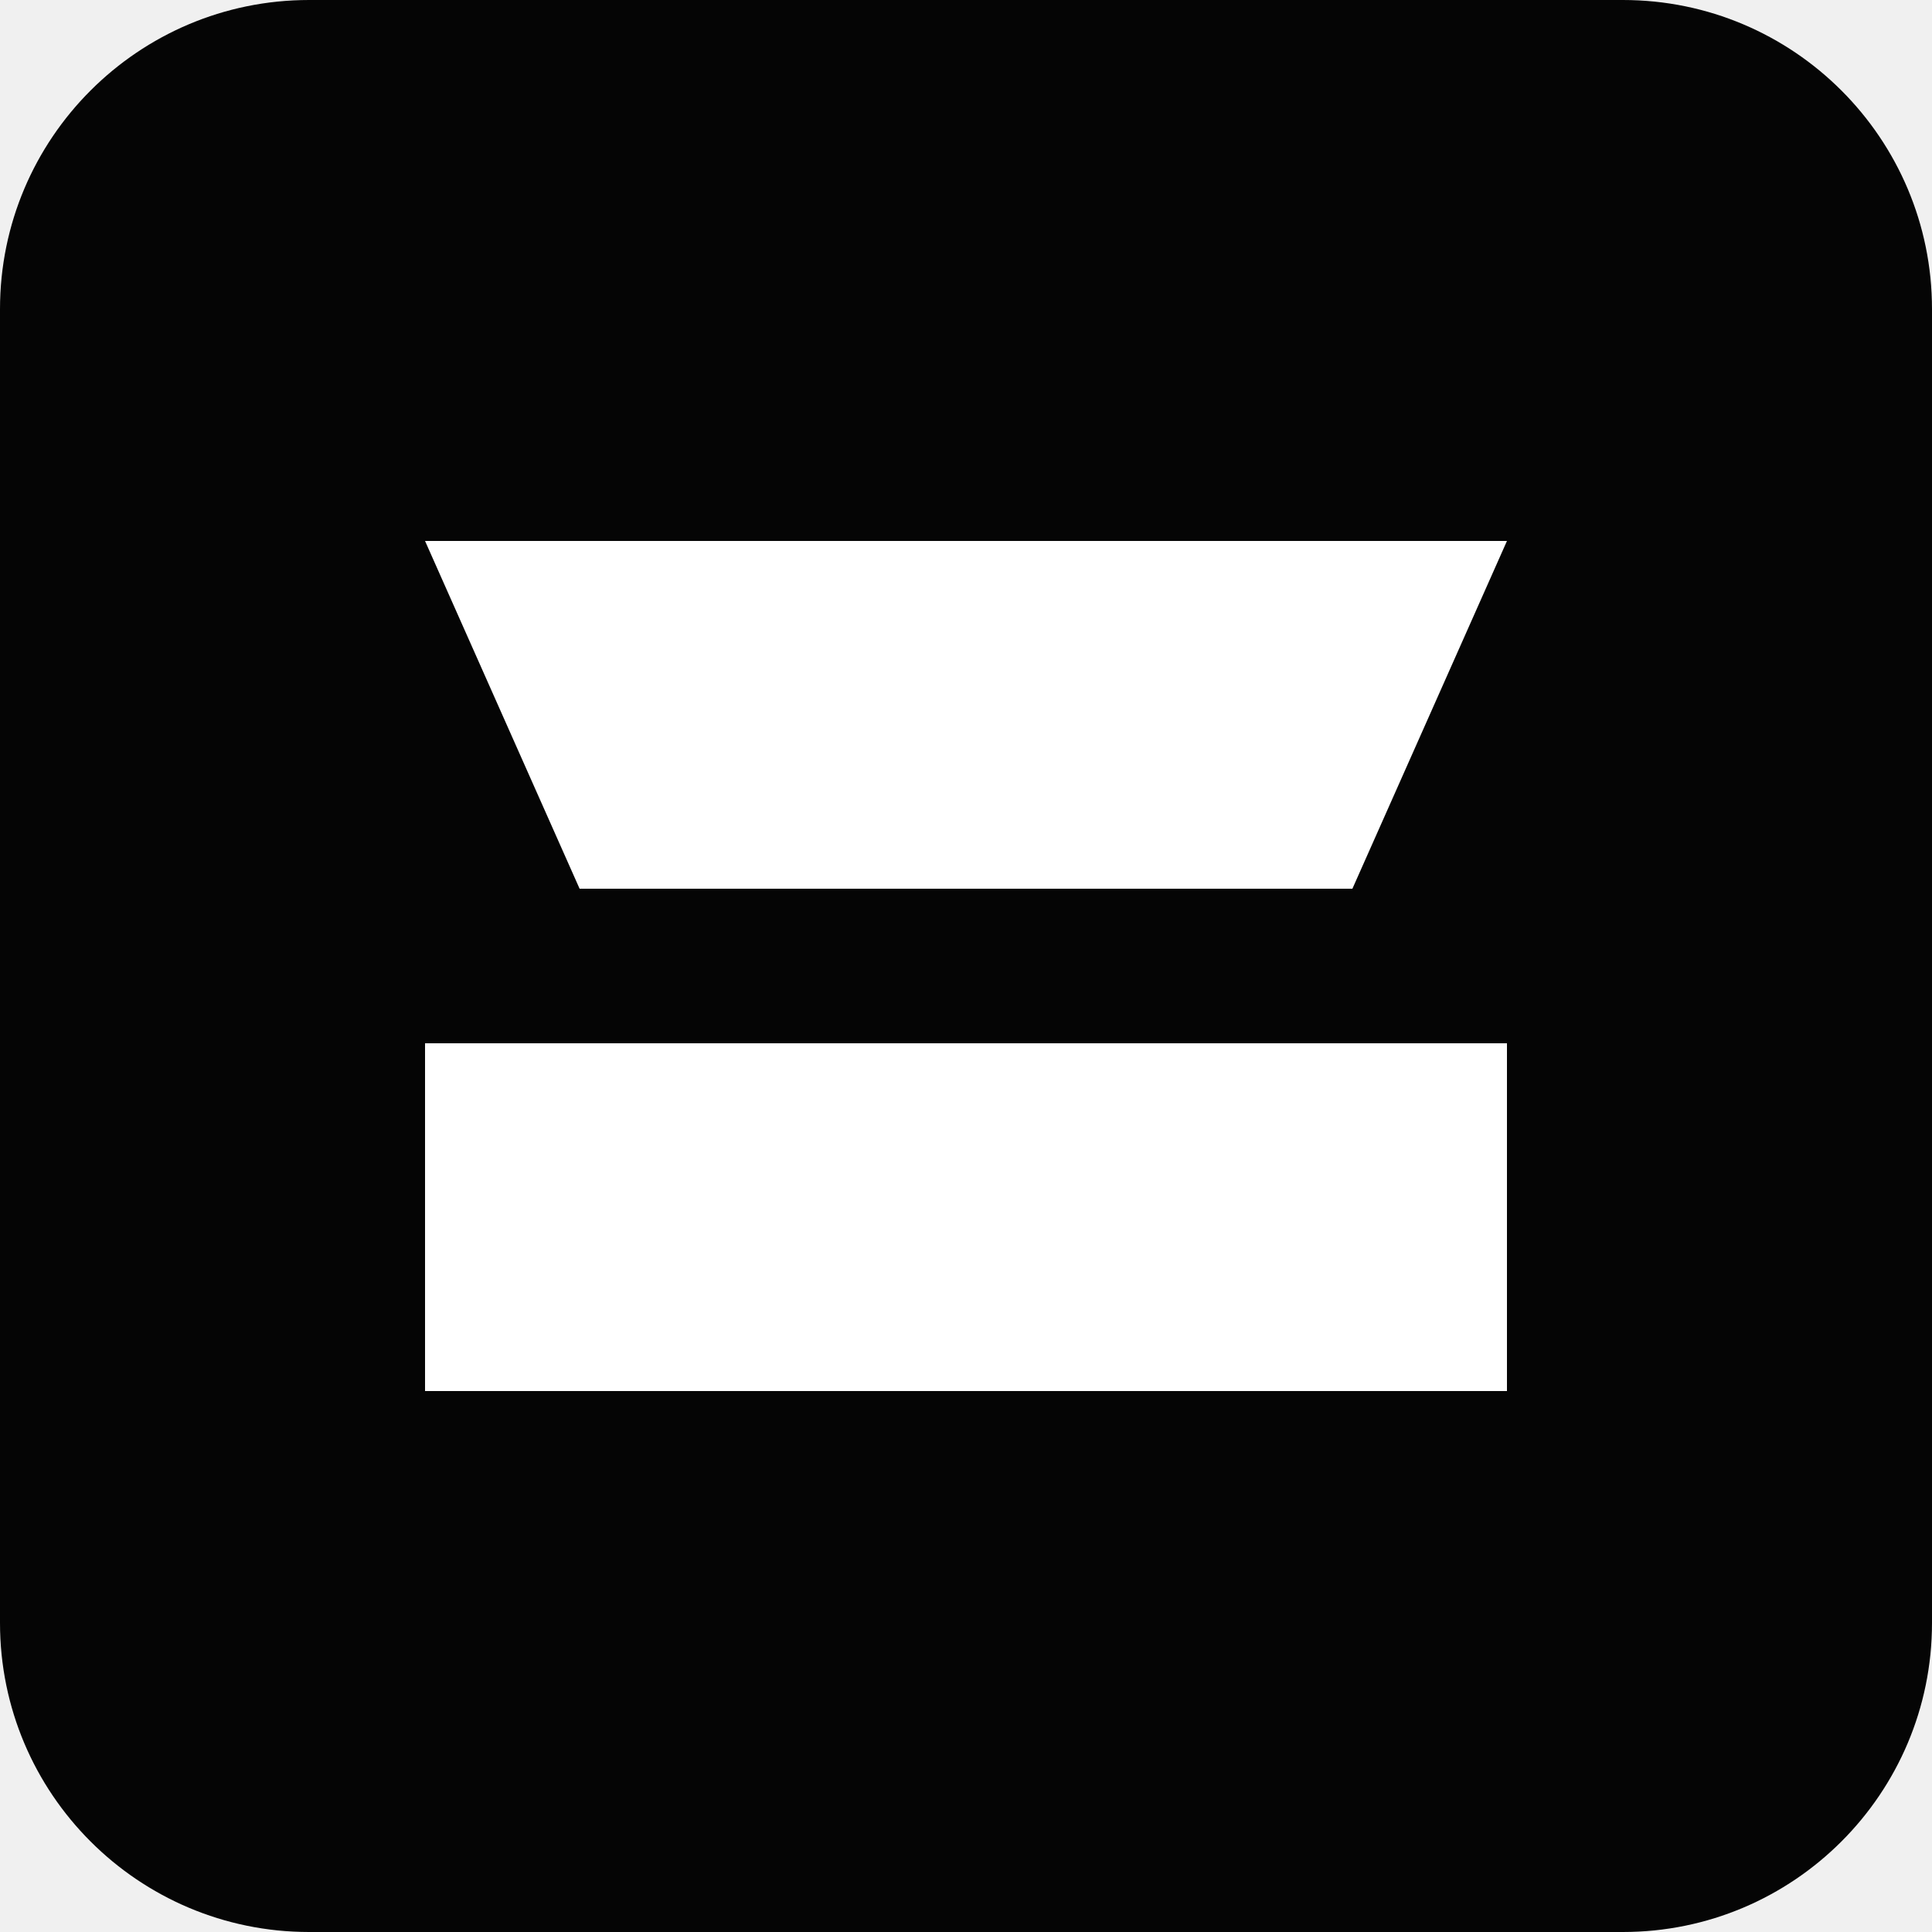
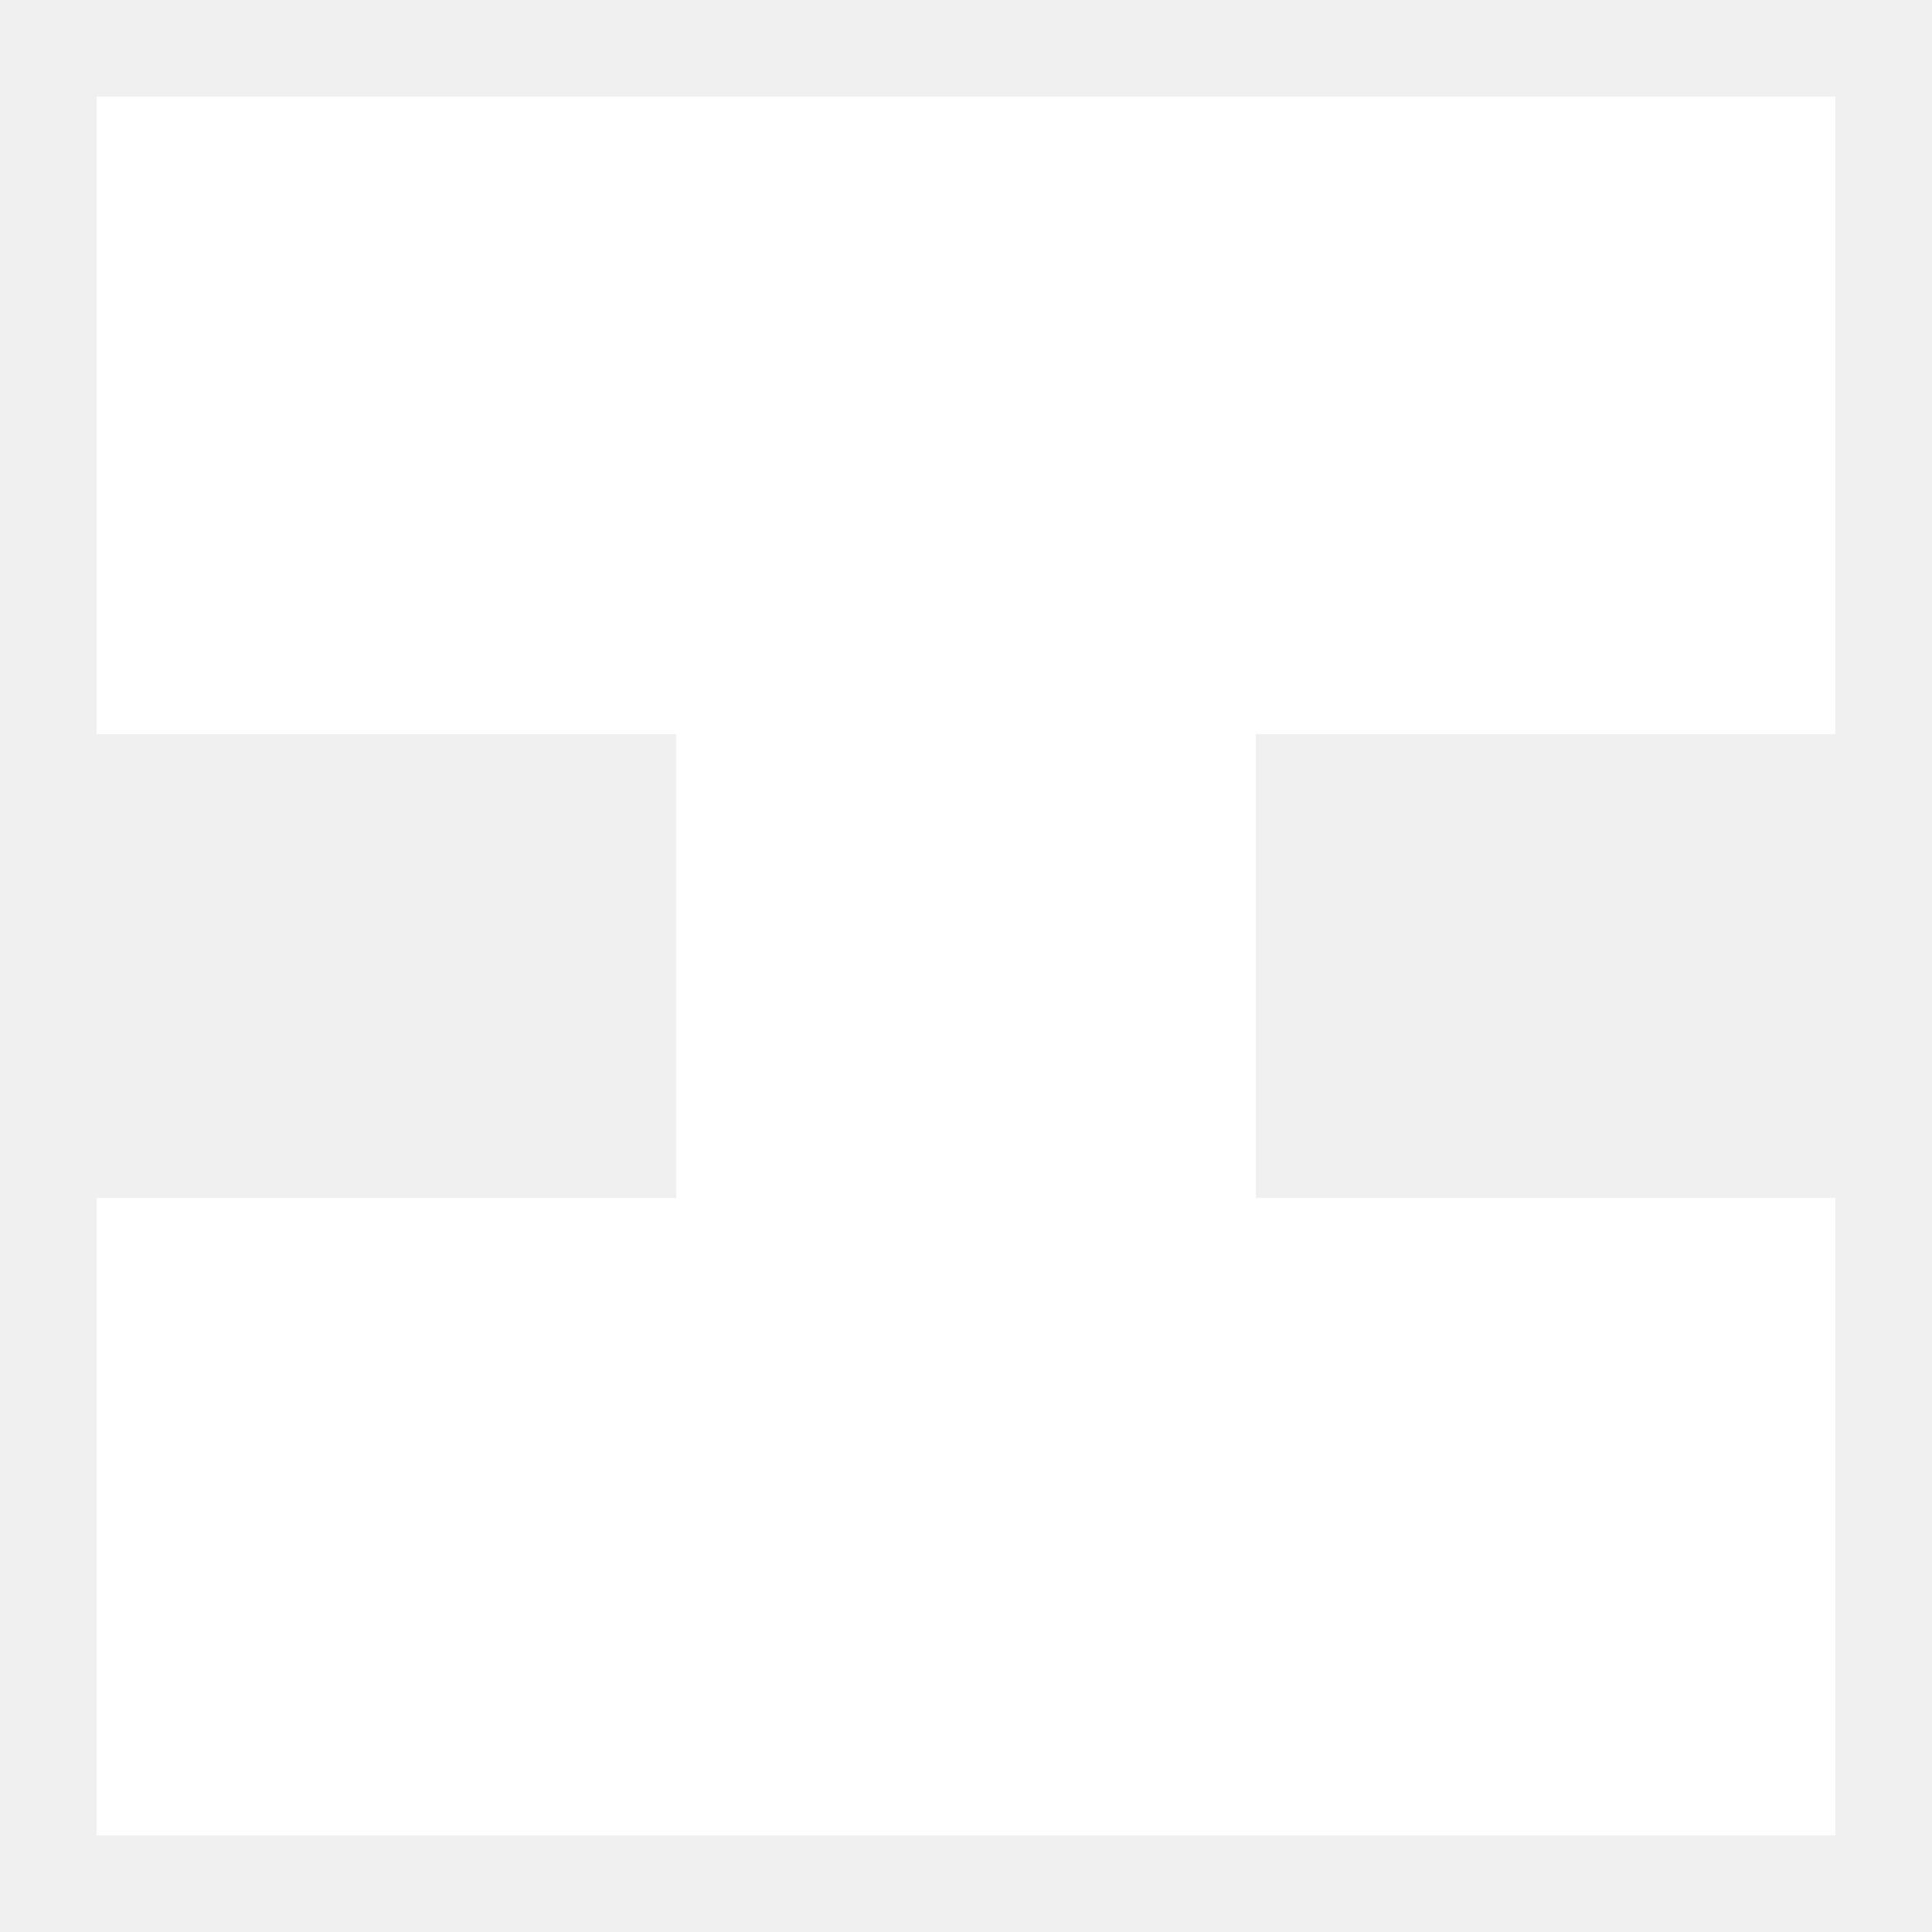
<svg xmlns="http://www.w3.org/2000/svg" width="32" height="32" viewBox="0 0 100 100" fill="none">
-   {/* Dark high-contrast background to anchor the icon */}
-   <rect width="100" height="100" rx="16" fill="#050505" />
-   
-   {/* The "S" Monogram - Engineered for 90% fill and maximum legibility */}
-   <path d="M22 28H78L70 46H30L22 28Z" fill="white" />
-   <path d="M22 28V72H78V54H34V62H66V54H22V28Z" fill="white" />
-   
-   {/* Sharp diagonal accent for the "S" character */}
-   <path d="M78 72L70 54H78V72Z" fill="white" />
+   {/* Modern Luxury 'S' Monogram - Bold, High-Contrast, Transparent Background */}
+   <path d="M5 5H95V38H35V62H95V95H5V62H65V38H5V5Z" fill="white" />
</svg>
